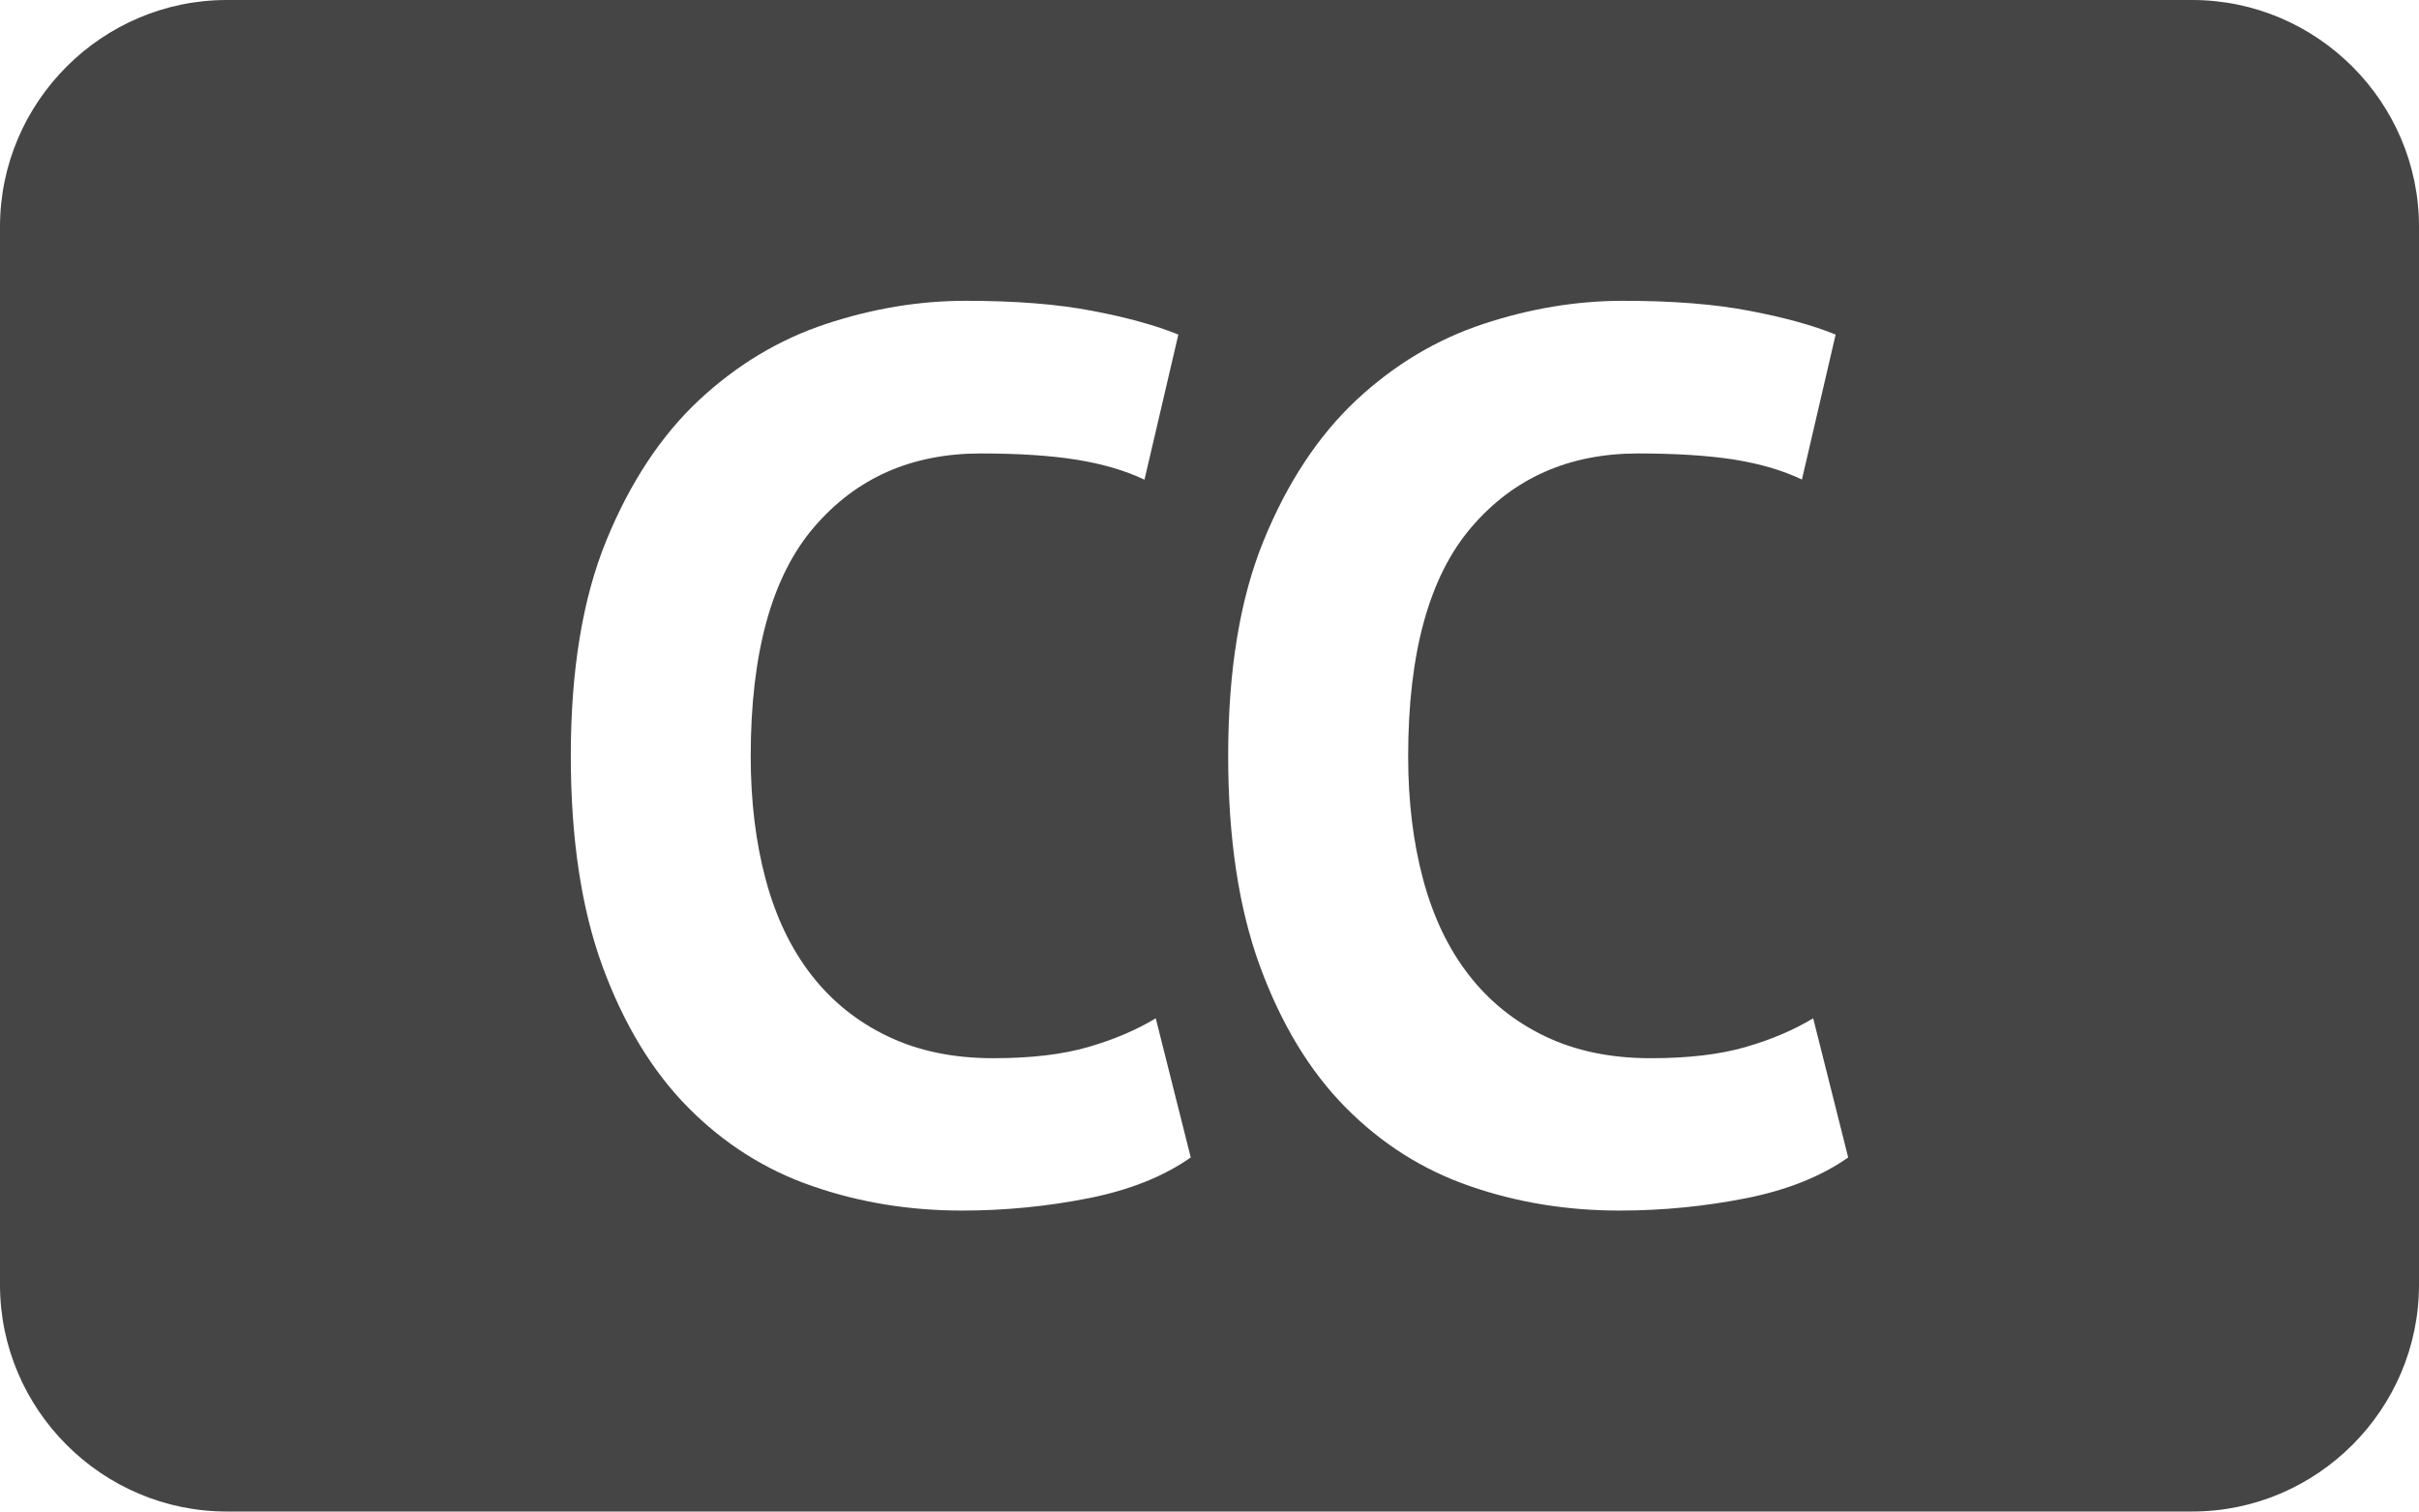
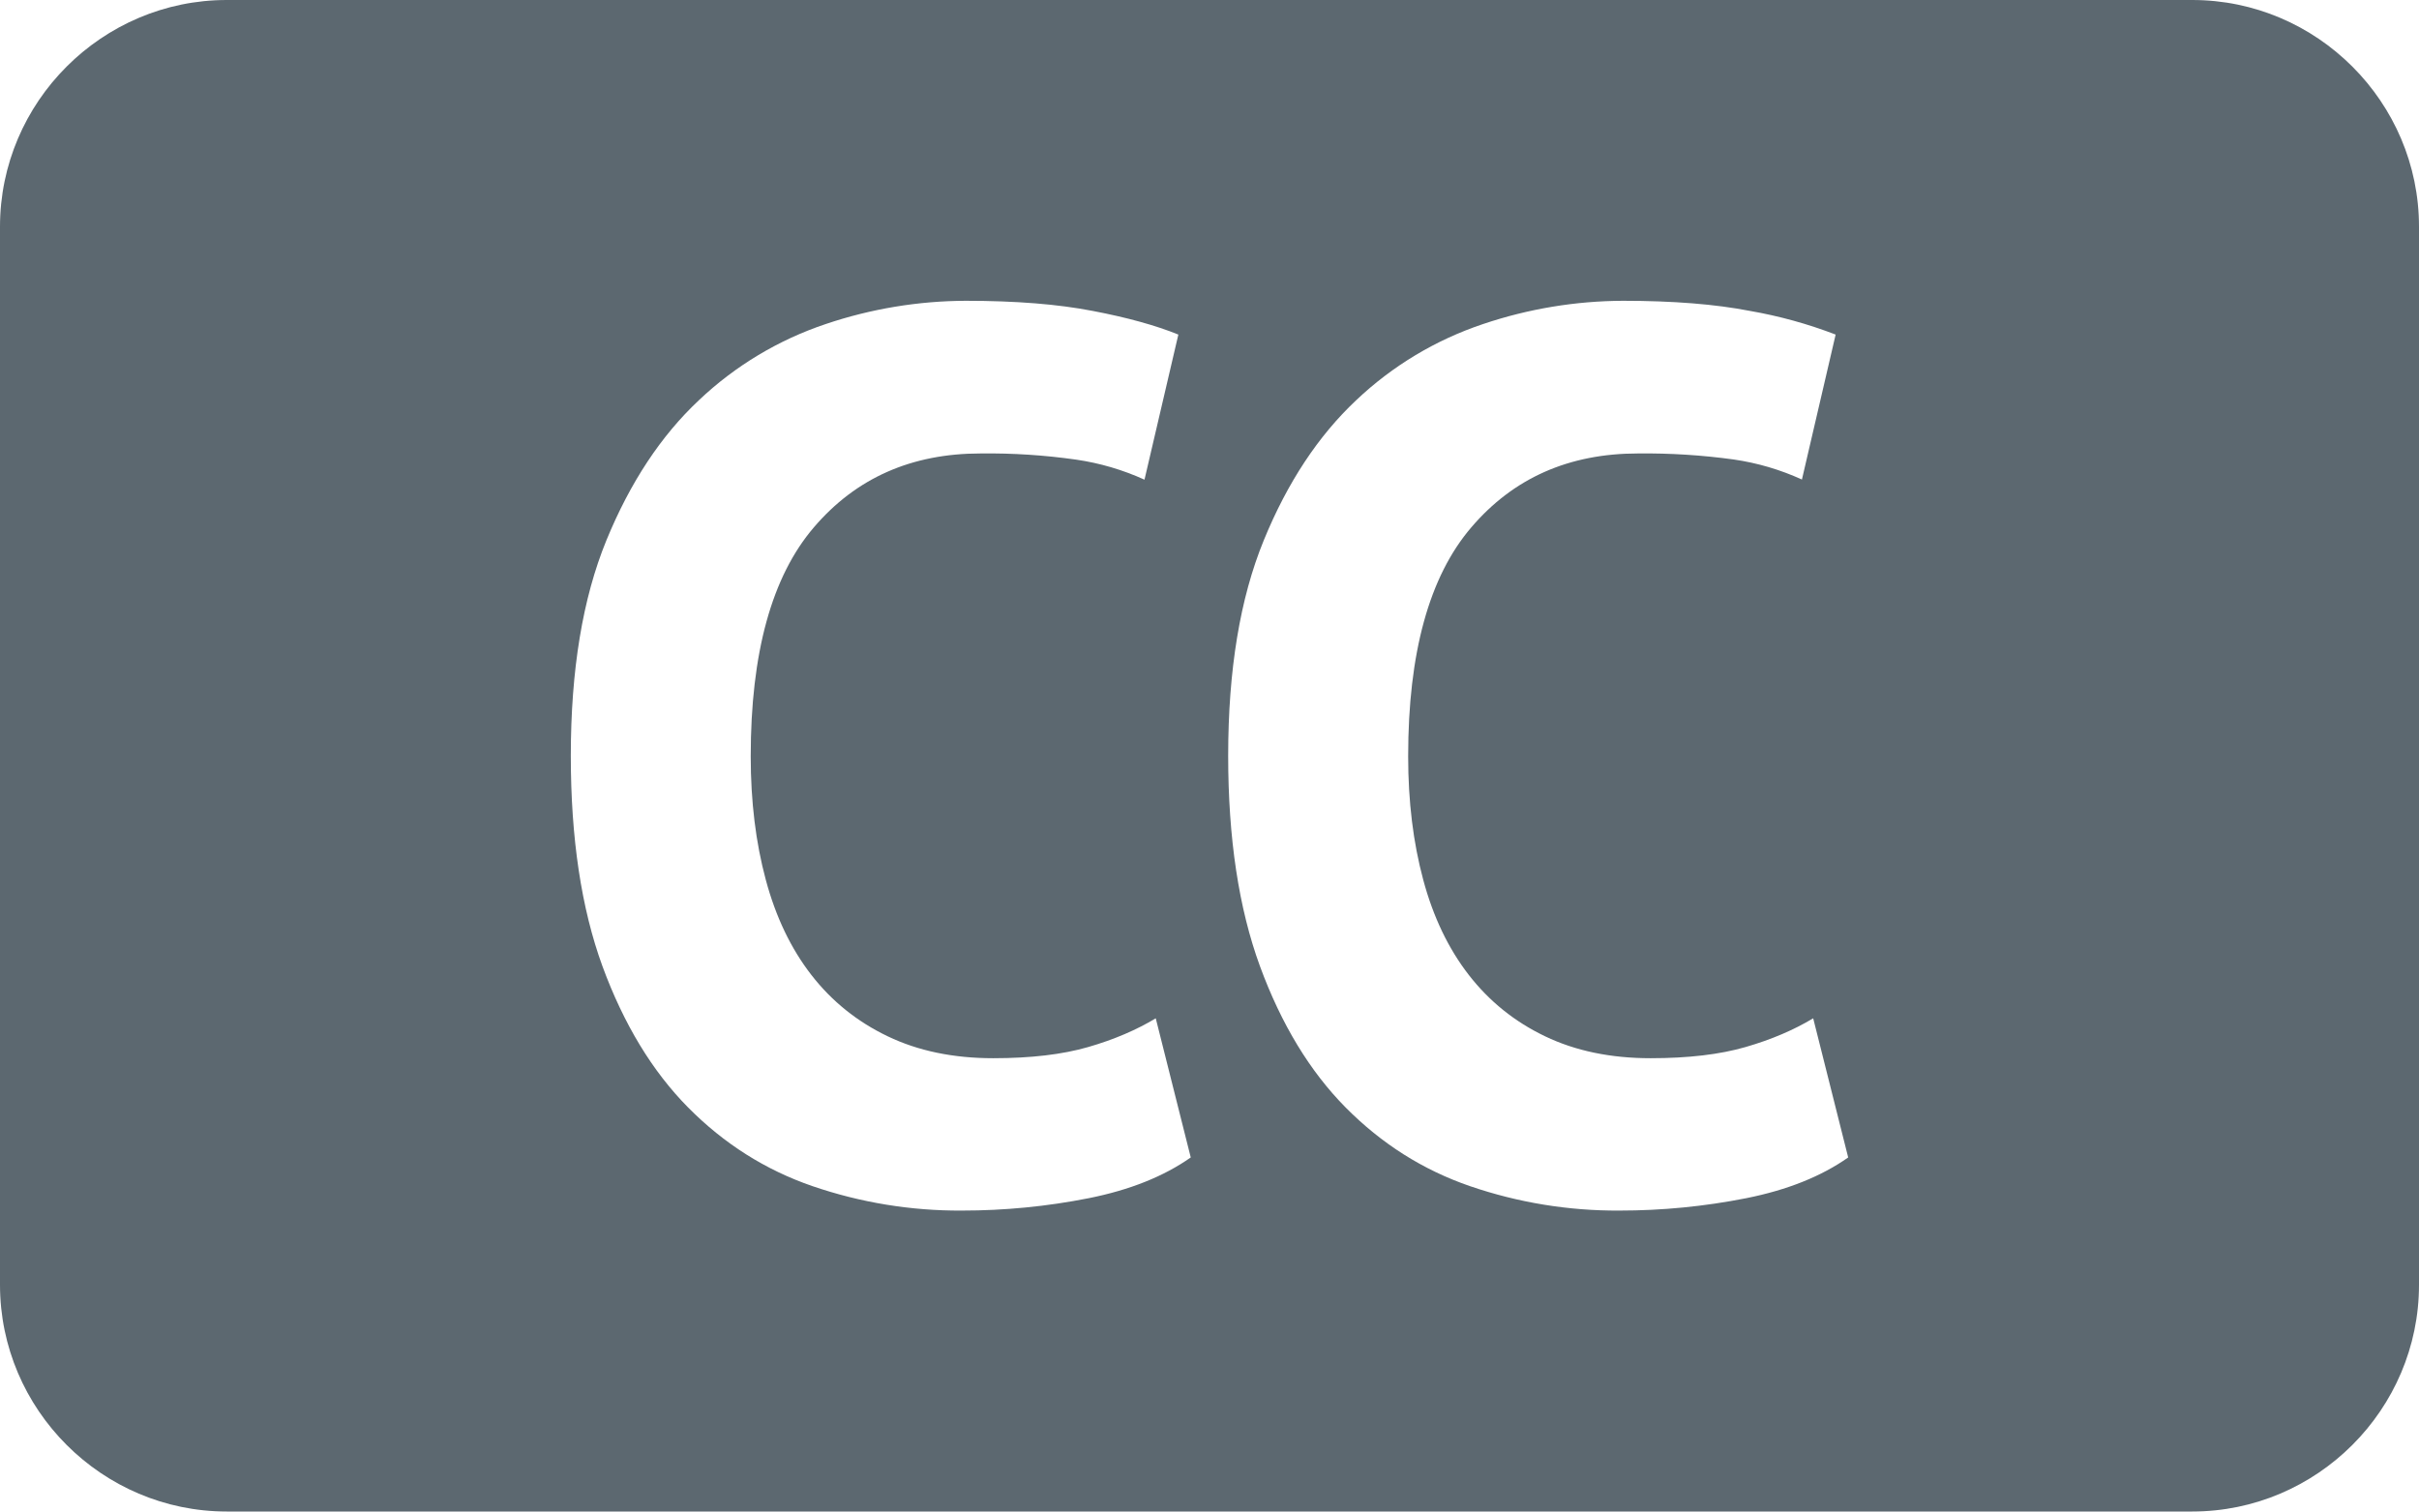
- <svg xmlns="http://www.w3.org/2000/svg" version="1.0" id="Layer_1" x="0px" y="0px" width="32px" height="20px" viewBox="0 0 32 20" enable-background="new 0 0 32 20" xml:space="preserve">
-   <path fill="#454545" d="M29,0H3C1.35,0,0,1.35,0,3v14c0,1.65,1.35,3,3,3h26c1.65,0,3-1.35,3-3V3C32,1.35,30.65,0,29,0z M14.403,15.854c-0.545,0.108-1.104,0.164-1.678,0.164c-0.694,0-1.354-0.107-1.976-0.323c-0.623-0.214-1.172-0.562-1.646-1.041 s-0.852-1.103-1.133-1.868C7.69,12.02,7.551,11.091,7.551,10c0-1.134,0.157-2.085,0.471-2.851c0.315-0.768,0.723-1.384,1.224-1.854  c0.502-0.468,1.062-0.804,1.679-1.008c0.616-0.204,1.233-0.307,1.852-0.307c0.66,0,1.22,0.045,1.678,0.134  c0.457,0.087,0.835,0.192,1.133,0.313L15.14,6.347c-0.254-0.121-0.555-0.209-0.902-0.265C13.891,6.027,13.47,6,12.973,6 c-0.915,0-1.649,0.325-2.206,0.977c-0.558,0.651-0.836,1.663-0.836,3.031c0,0.598,0.067,1.142,0.199,1.632  c0.132,0.493,0.334,0.913,0.603,1.26c0.271,0.349,0.607,0.619,1.01,0.812c0.402,0.193,0.867,0.29,1.396,0.29  c0.496,0,0.915-0.049,1.257-0.148c0.342-0.099,0.639-0.227,0.893-0.38l0.463,1.841C15.398,15.564,14.949,15.745,14.403,15.854z   M23.101,15.854c-0.545,0.108-1.105,0.164-1.678,0.164c-0.694,0-1.354-0.107-1.976-0.323c-0.623-0.214-1.172-0.562-1.646-1.041  s-0.852-1.103-1.133-1.868c-0.281-0.767-0.421-1.695-0.421-2.786c0-1.134,0.157-2.085,0.471-2.851  c0.314-0.768,0.723-1.384,1.223-1.854c0.502-0.468,1.062-0.804,1.68-1.008c0.616-0.204,1.233-0.307,1.851-0.307 c0.661,0,1.221,0.045,1.678,0.134c0.458,0.087,0.836,0.192,1.133,0.313l-0.446,1.918c-0.253-0.121-0.554-0.209-0.901-0.265  C22.588,6.027,22.166,6,21.67,6c-0.915,0-1.649,0.325-2.206,0.977c-0.558,0.651-0.836,1.663-0.836,3.031  c0,0.598,0.067,1.142,0.199,1.632c0.132,0.493,0.334,0.913,0.603,1.26c0.271,0.349,0.606,0.619,1.009,0.812 c0.402,0.193,0.868,0.29,1.396,0.29c0.497,0,0.915-0.049,1.257-0.148c0.342-0.099,0.64-0.227,0.894-0.38l0.463,1.841  C24.096,15.564,23.646,15.745,23.101,15.854z" />
+ <svg xmlns="http://www.w3.org/2000/svg" version="1.0" width="32" height="20">
+   <path fill="#5c6870" d="M29 0H3C1.35 0 0 1.35 0 3v14c0 1.65 1.35 3 3 3h26c1.65 0 3-1.35 3-3V3c0-1.65-1.35-3-3-3zM14.403 15.854a8.61 8.61 0 01-1.678.164 5.986 5.986 0 01-1.976-.323c-.623-.214-1.172-.562-1.646-1.041s-.852-1.103-1.133-1.868c-.28-.766-.419-1.695-.419-2.786 0-1.134.157-2.085.471-2.851.315-.768.723-1.384 1.224-1.854a4.53 4.53 0 011.679-1.008 5.86 5.86 0 011.852-.307c.66 0 1.22.045 1.678.134.457.087.835.192 1.133.313l-.448 1.92a3.332 3.332 0 00-.902-.265A8.244 8.244 0 0012.973 6c-.915 0-1.649.325-2.206.977-.558.651-.836 1.663-.836 3.031 0 .598.067 1.142.199 1.632.132.493.334.913.603 1.26.271.349.607.619 1.01.812.402.193.867.29 1.396.29.496 0 .915-.049 1.257-.148.342-.099.639-.227.893-.38l.463 1.841c-.354.249-.803.43-1.349.539zm8.698 0a8.618 8.618 0 01-1.678.164 5.986 5.986 0 01-1.976-.323c-.623-.214-1.172-.562-1.646-1.041s-.852-1.103-1.133-1.868c-.281-.767-.421-1.695-.421-2.786 0-1.134.157-2.085.471-2.851.314-.768.723-1.384 1.223-1.854a4.526 4.526 0 011.68-1.008 5.858 5.858 0 011.851-.307c.661 0 1.221.045 1.678.134a6.05 6.05 0 011.133.313l-.446 1.918a3.314 3.314 0 00-.901-.265A8.569 8.569 0 0021.67 6c-.915 0-1.649.325-2.206.977-.558.651-.836 1.663-.836 3.031 0 .598.067 1.142.199 1.632.132.493.334.913.603 1.26.271.349.606.619 1.009.812.402.193.868.29 1.396.29.497 0 .915-.049 1.257-.148.342-.099.64-.227.894-.38l.463 1.841c-.353.249-.803.43-1.348.539z" />
</svg>
